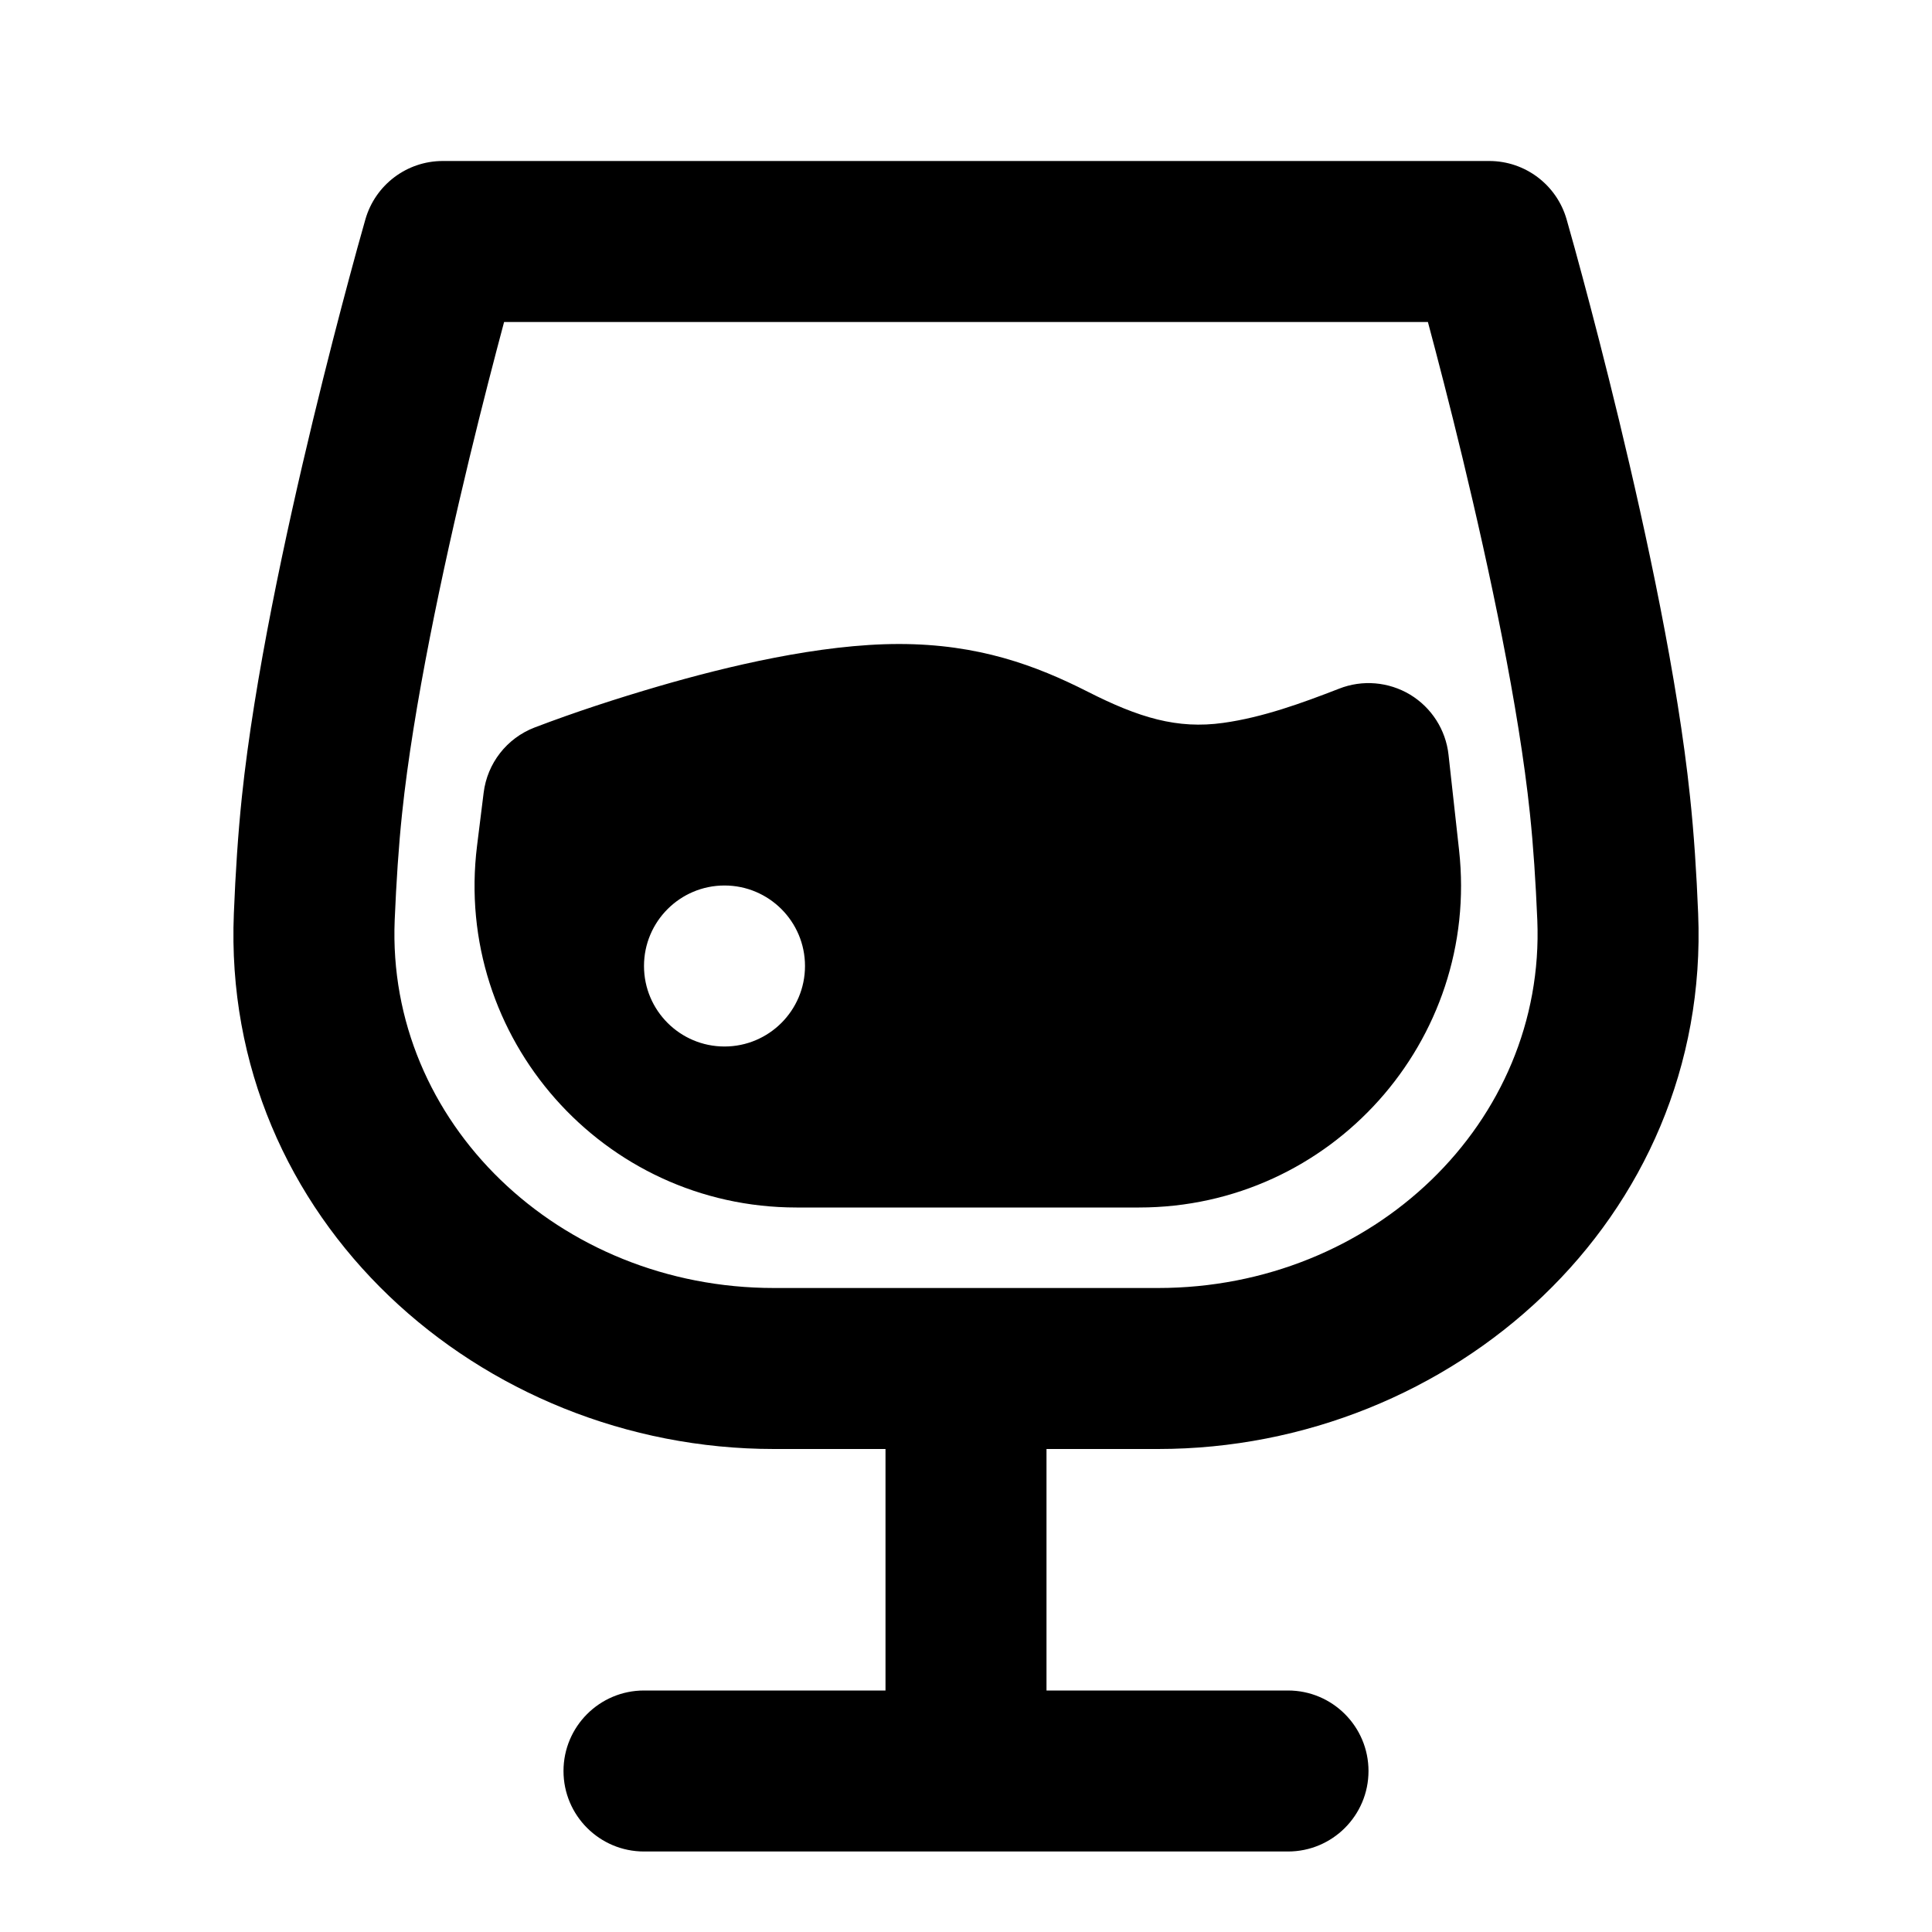
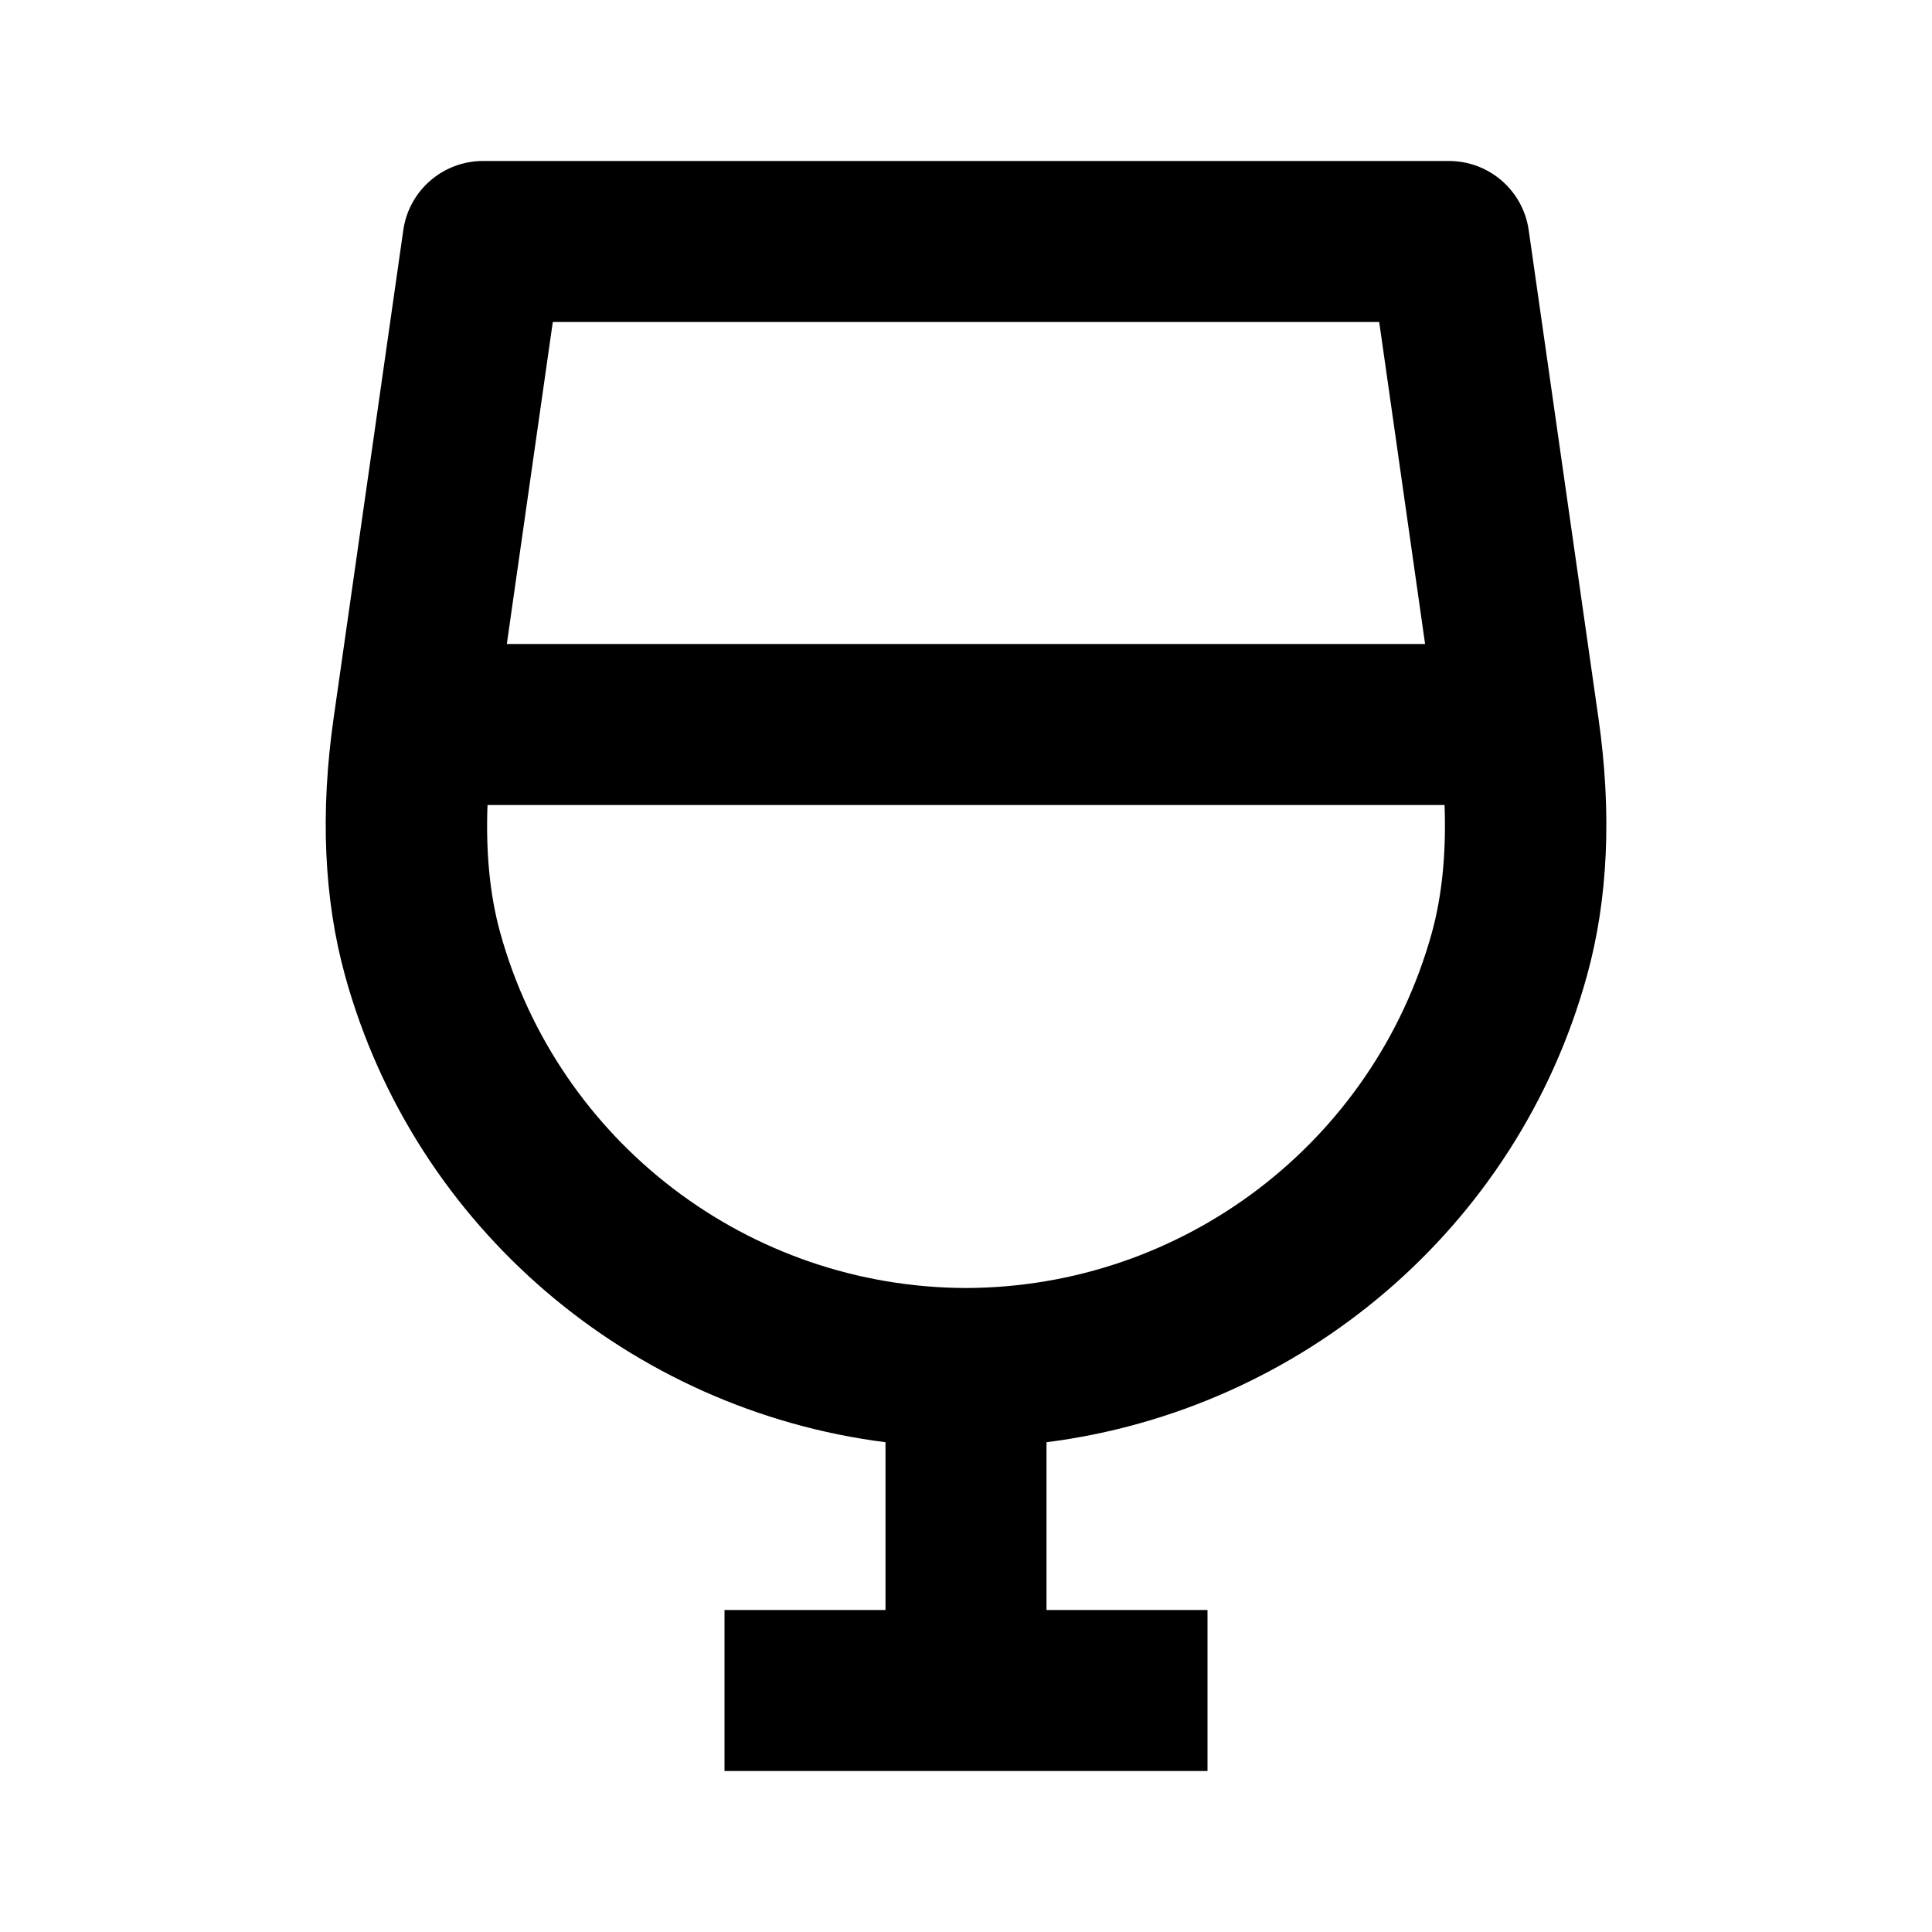
- <svg xmlns="http://www.w3.org/2000/svg" width="800px" height="800px" viewBox="0 0 24 24" fill="none">
-   <path fill-rule="evenodd" clip-rule="evenodd" d="M4.539 2.725C4.662 2.296 5.054 2 5.5 2H18.5C18.946 2 19.338 2.296 19.461 2.725C19.529 2.964 19.595 3.203 19.659 3.443C19.779 3.889 19.941 4.511 20.113 5.223C20.453 6.633 20.842 8.436 20.994 9.896C21.043 10.354 21.075 10.847 21.095 11.348C21.251 15.148 18.035 18 14.386 18H13V21H16C16.552 21 17 21.448 17 22C17 22.552 16.552 23 16 23H8C7.448 23 7 22.552 7 22C7 21.448 7.448 21 8 21H11V18H9.614C5.965 18 2.749 15.148 2.905 11.348C2.925 10.847 2.957 10.354 3.005 9.896C3.158 8.436 3.547 6.633 3.887 5.223C4.059 4.511 4.221 3.889 4.341 3.443C4.405 3.203 4.471 2.964 4.539 2.725ZM5.831 5.692C5.993 5.021 6.147 4.43 6.262 4H17.738C17.853 4.43 18.007 5.021 18.169 5.692C18.505 7.087 18.867 8.783 19.005 10.104C19.048 10.509 19.077 10.958 19.097 11.43C19.2 13.943 17.055 16 14.386 16H9.614C6.945 16 4.8 13.943 4.903 11.43C4.923 10.958 4.952 10.509 4.995 10.104C5.133 8.783 5.495 7.087 5.831 5.692ZM16.635 8.555C16.924 8.441 17.25 8.469 17.517 8.629C17.783 8.79 17.96 9.066 17.994 9.375L18.125 10.56C18.387 12.929 16.533 15 14.149 15H9.895C7.491 15 5.63 12.894 5.926 10.507L6.008 9.848C6.053 9.482 6.295 9.171 6.639 9.038C7.145 8.845 7.662 8.677 8.182 8.525C9.03 8.278 10.187 8 11.167 8C12.157 8 12.872 8.268 13.511 8.592C14.149 8.916 14.624 9.06 15.195 8.98C15.686 8.912 16.174 8.734 16.635 8.555ZM10 12C10 12.552 9.552 13 9 13C8.448 13 8 12.552 8 12C8 11.448 8.448 11 9 11C9.552 11 10 11.448 10 12Z" fill="#000000" />
+ <svg xmlns="http://www.w3.org/2000/svg" height="24" viewBox="0 0 24 24" width="24">
+   <path d="M19.713 12.123c.264-.952.312-2.03.143-3.206l-.866-6.059A1 1 0 0 0 18 2H6a1 1 0 0 0-.99.858l-.865 6.058c-.169 1.177-.121 2.255.142 3.206.864 3.134 3.551 5.392 6.713 5.794V20H9v2h6v-2h-2v-2.084c3.162-.402 5.849-2.66 6.713-5.793zM17.133 4l.57 4H6.296l.571-4h10.266zM6.215 11.59c-.132-.474-.181-1.009-.159-1.59h11.889c.021.581-.028 1.116-.159 1.591A6.021 6.021 0 0 1 12 16a6.019 6.019 0 0 1-5.785-4.41z" />
</svg>
